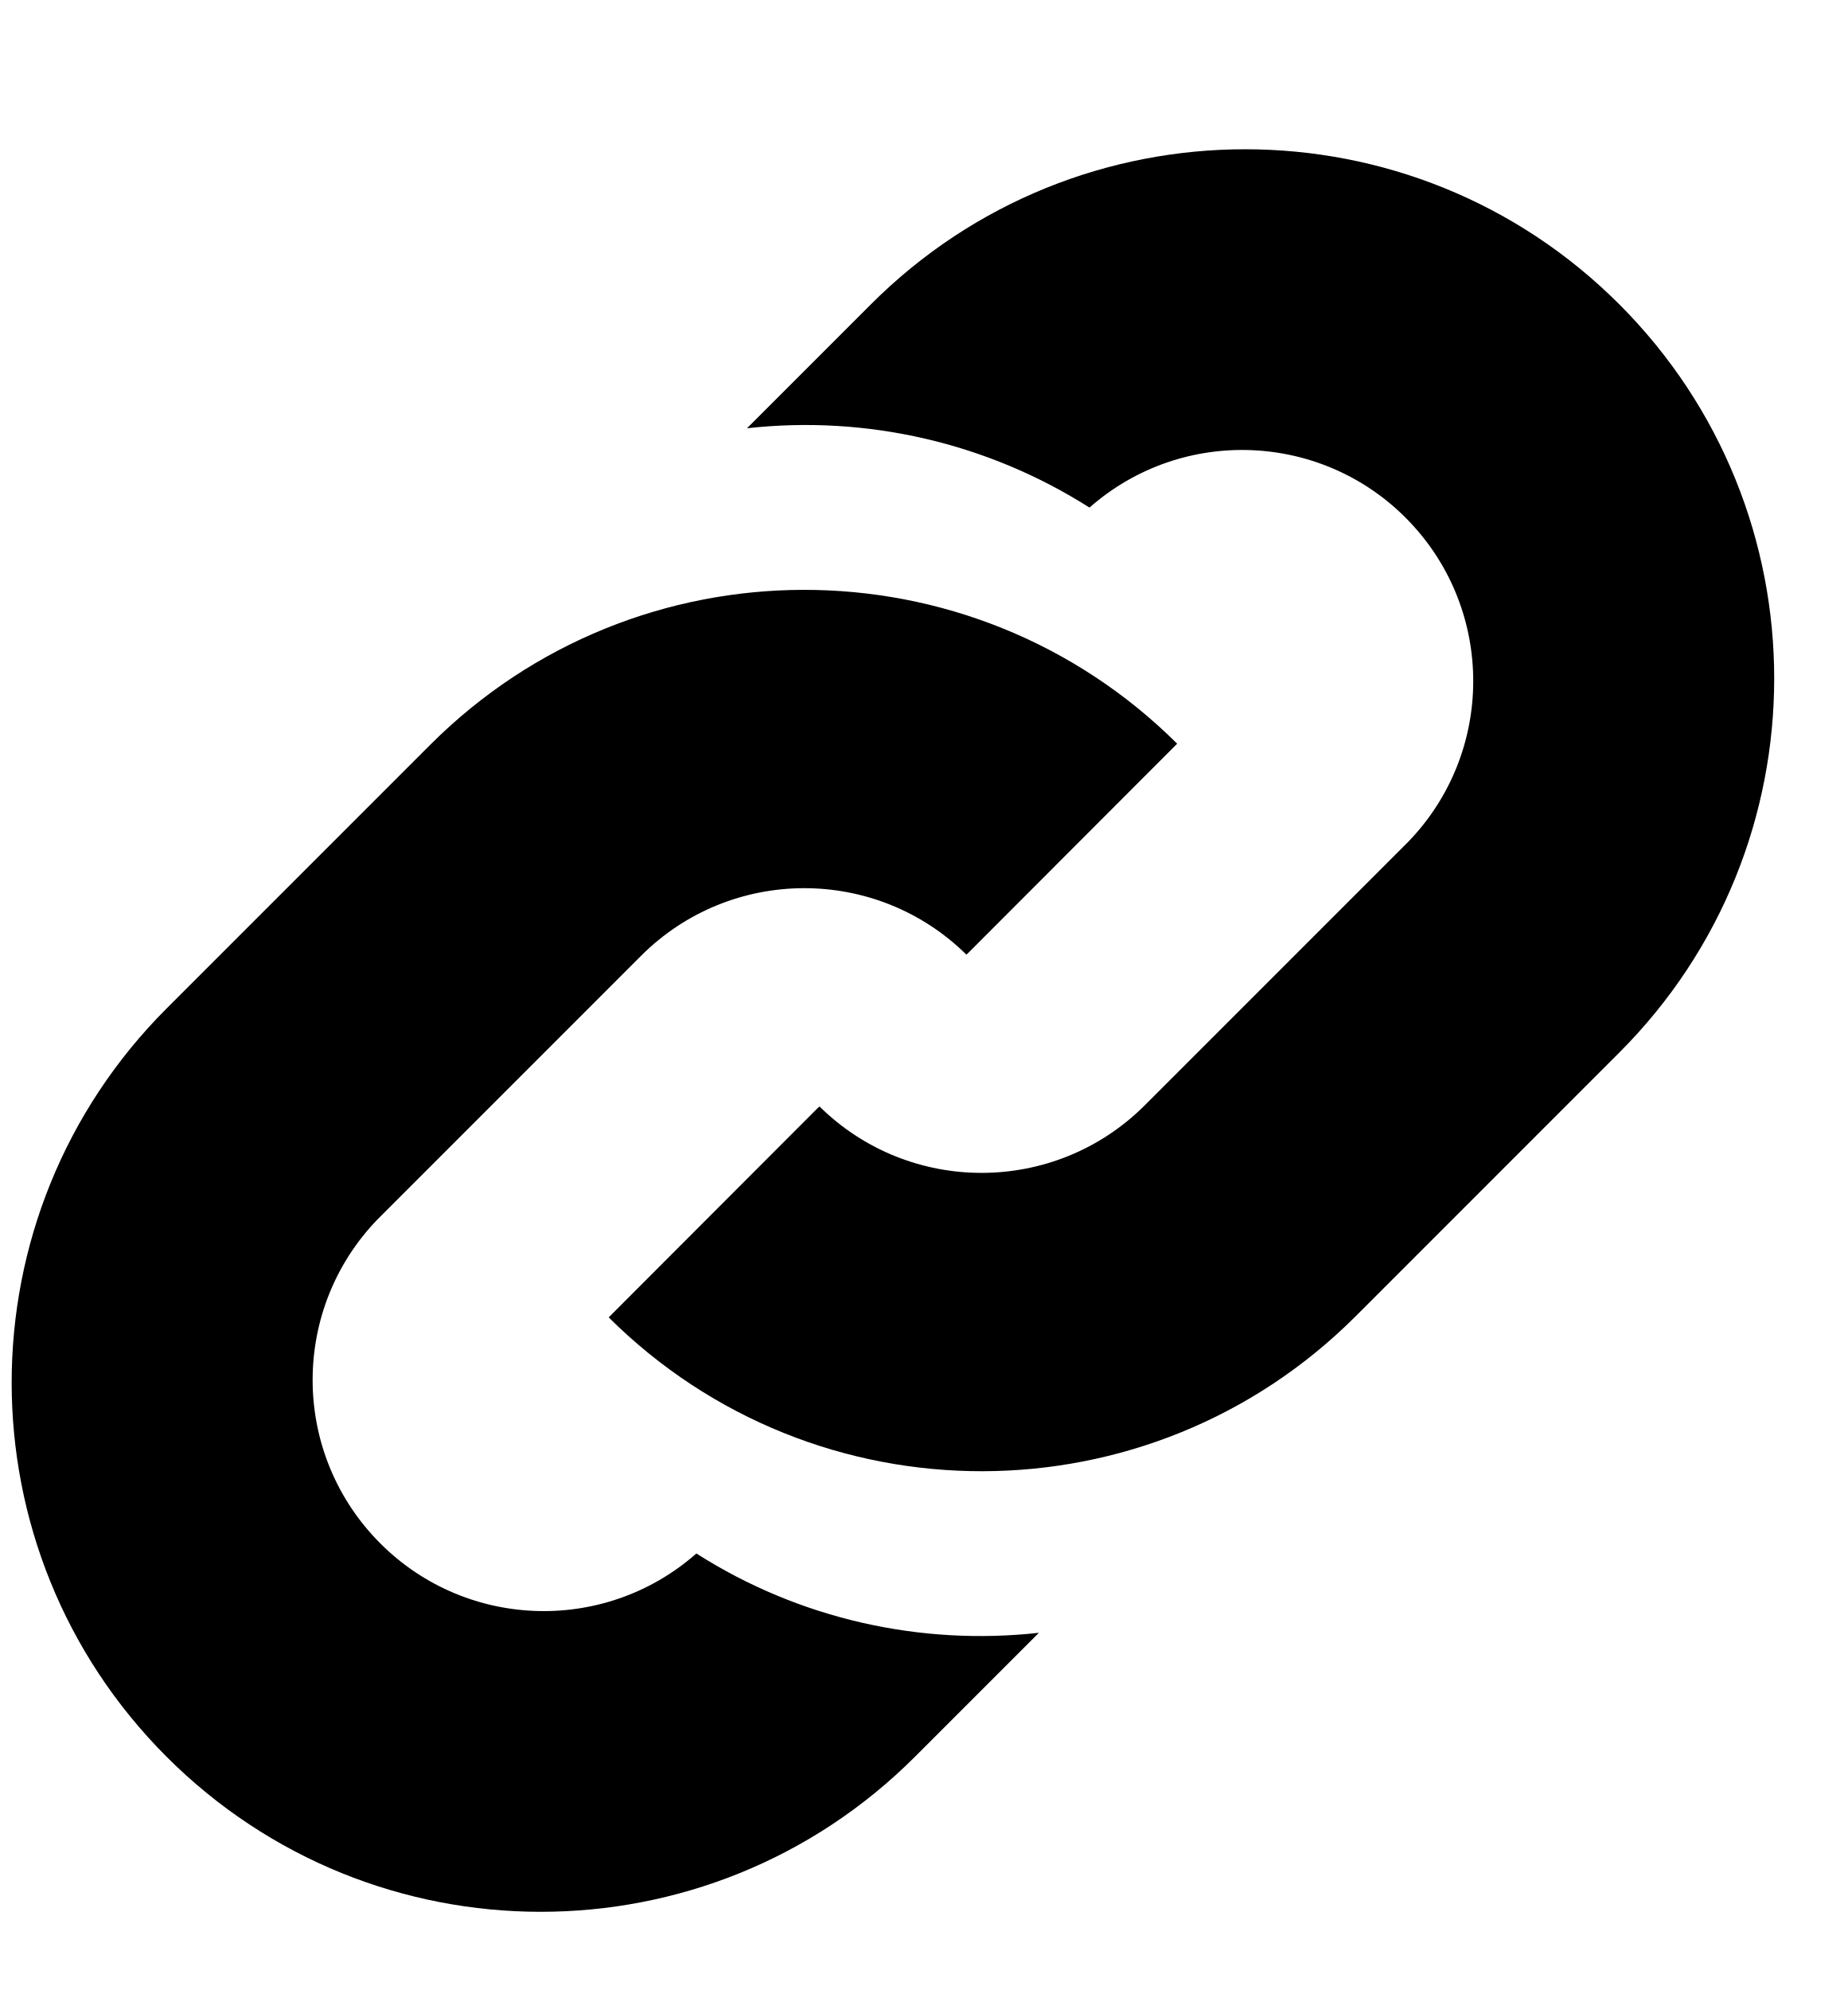
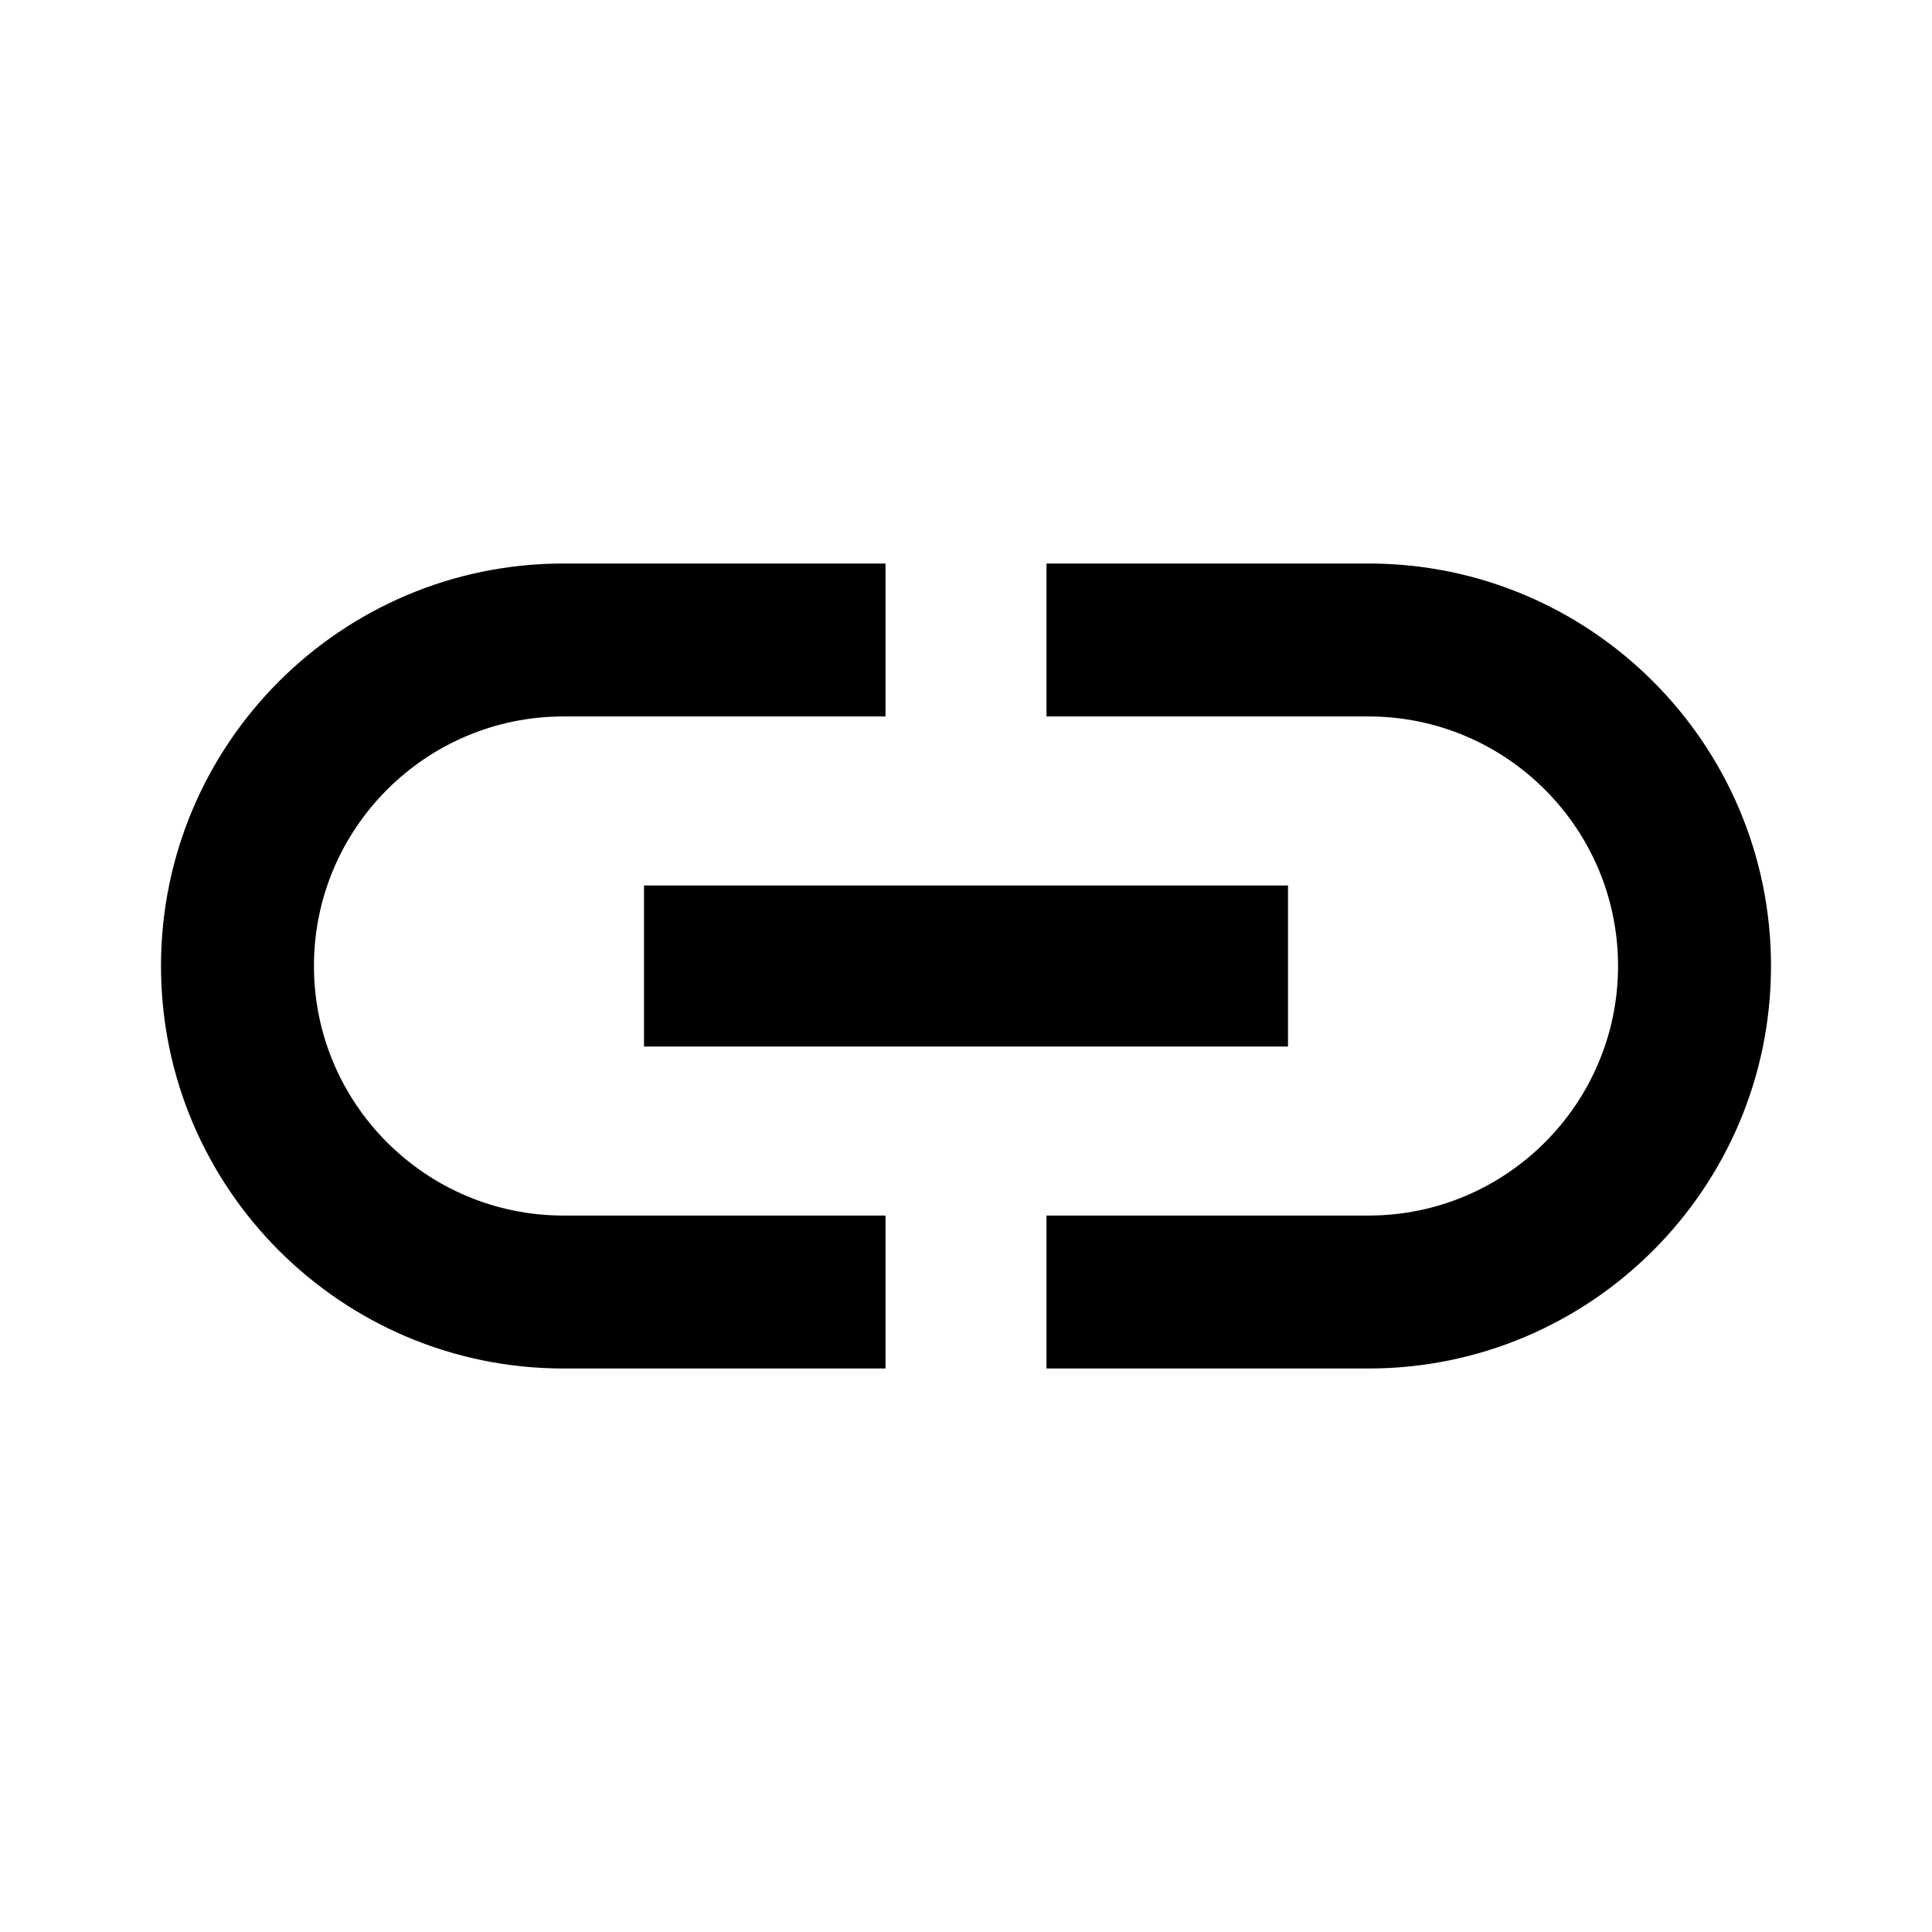
- <svg xmlns="http://www.w3.org/2000/svg" width="13" height="14">
-   <path d="M8.567 13.629c.728.464 1.581.65 2.41.558l-.873.873A3.722 3.722 0 1 1 4.84 9.794L6.694 7.94a3.722 3.722 0 0 1 5.256-.008L10.484 9.4a5.209 5.209 0 0 1-.017.016 1.625 1.625 0 0 0-2.29.009l-1.854 1.854a1.626 1.626 0 0 0 2.244 2.35zm2.766-7.358a3.722 3.722 0 0 0-2.41-.558l.873-.873a3.722 3.722 0 1 1 5.264 5.266l-1.854 1.854a3.722 3.722 0 0 1-5.256.008L9.416 10.5a5.2 5.2 0 0 1 .017-.016 1.625 1.625 0 0 0 2.29-.009l1.854-1.854a1.626 1.626 0 0 0-2.244-2.35z" transform="translate(-3.667 -2.7)" />
+ <svg xmlns="http://www.w3.org/2000/svg" width="24" height="24" viewBox="0 0 24 24" fill="none">
+   <path fill-rule="evenodd" clip-rule="evenodd" d="M3.9 12C3.9 10.29 5.29 8.9 7 8.9H11V7H7C4.24 7 2 9.24 2 12C2 14.76 4.24 17 7 17H11V15.1H7C5.29 15.1 3.9 13.71 3.9 12ZM8 13H16V11H8V13ZM13 7H17C19.76 7 22 9.24 22 12C22 14.76 19.76 17 17 17H13V15.1H17C18.71 15.1 20.1 13.71 20.1 12C20.1 10.29 18.71 8.9 17 8.9H13V7Z" fill="currentColor" />
</svg>
